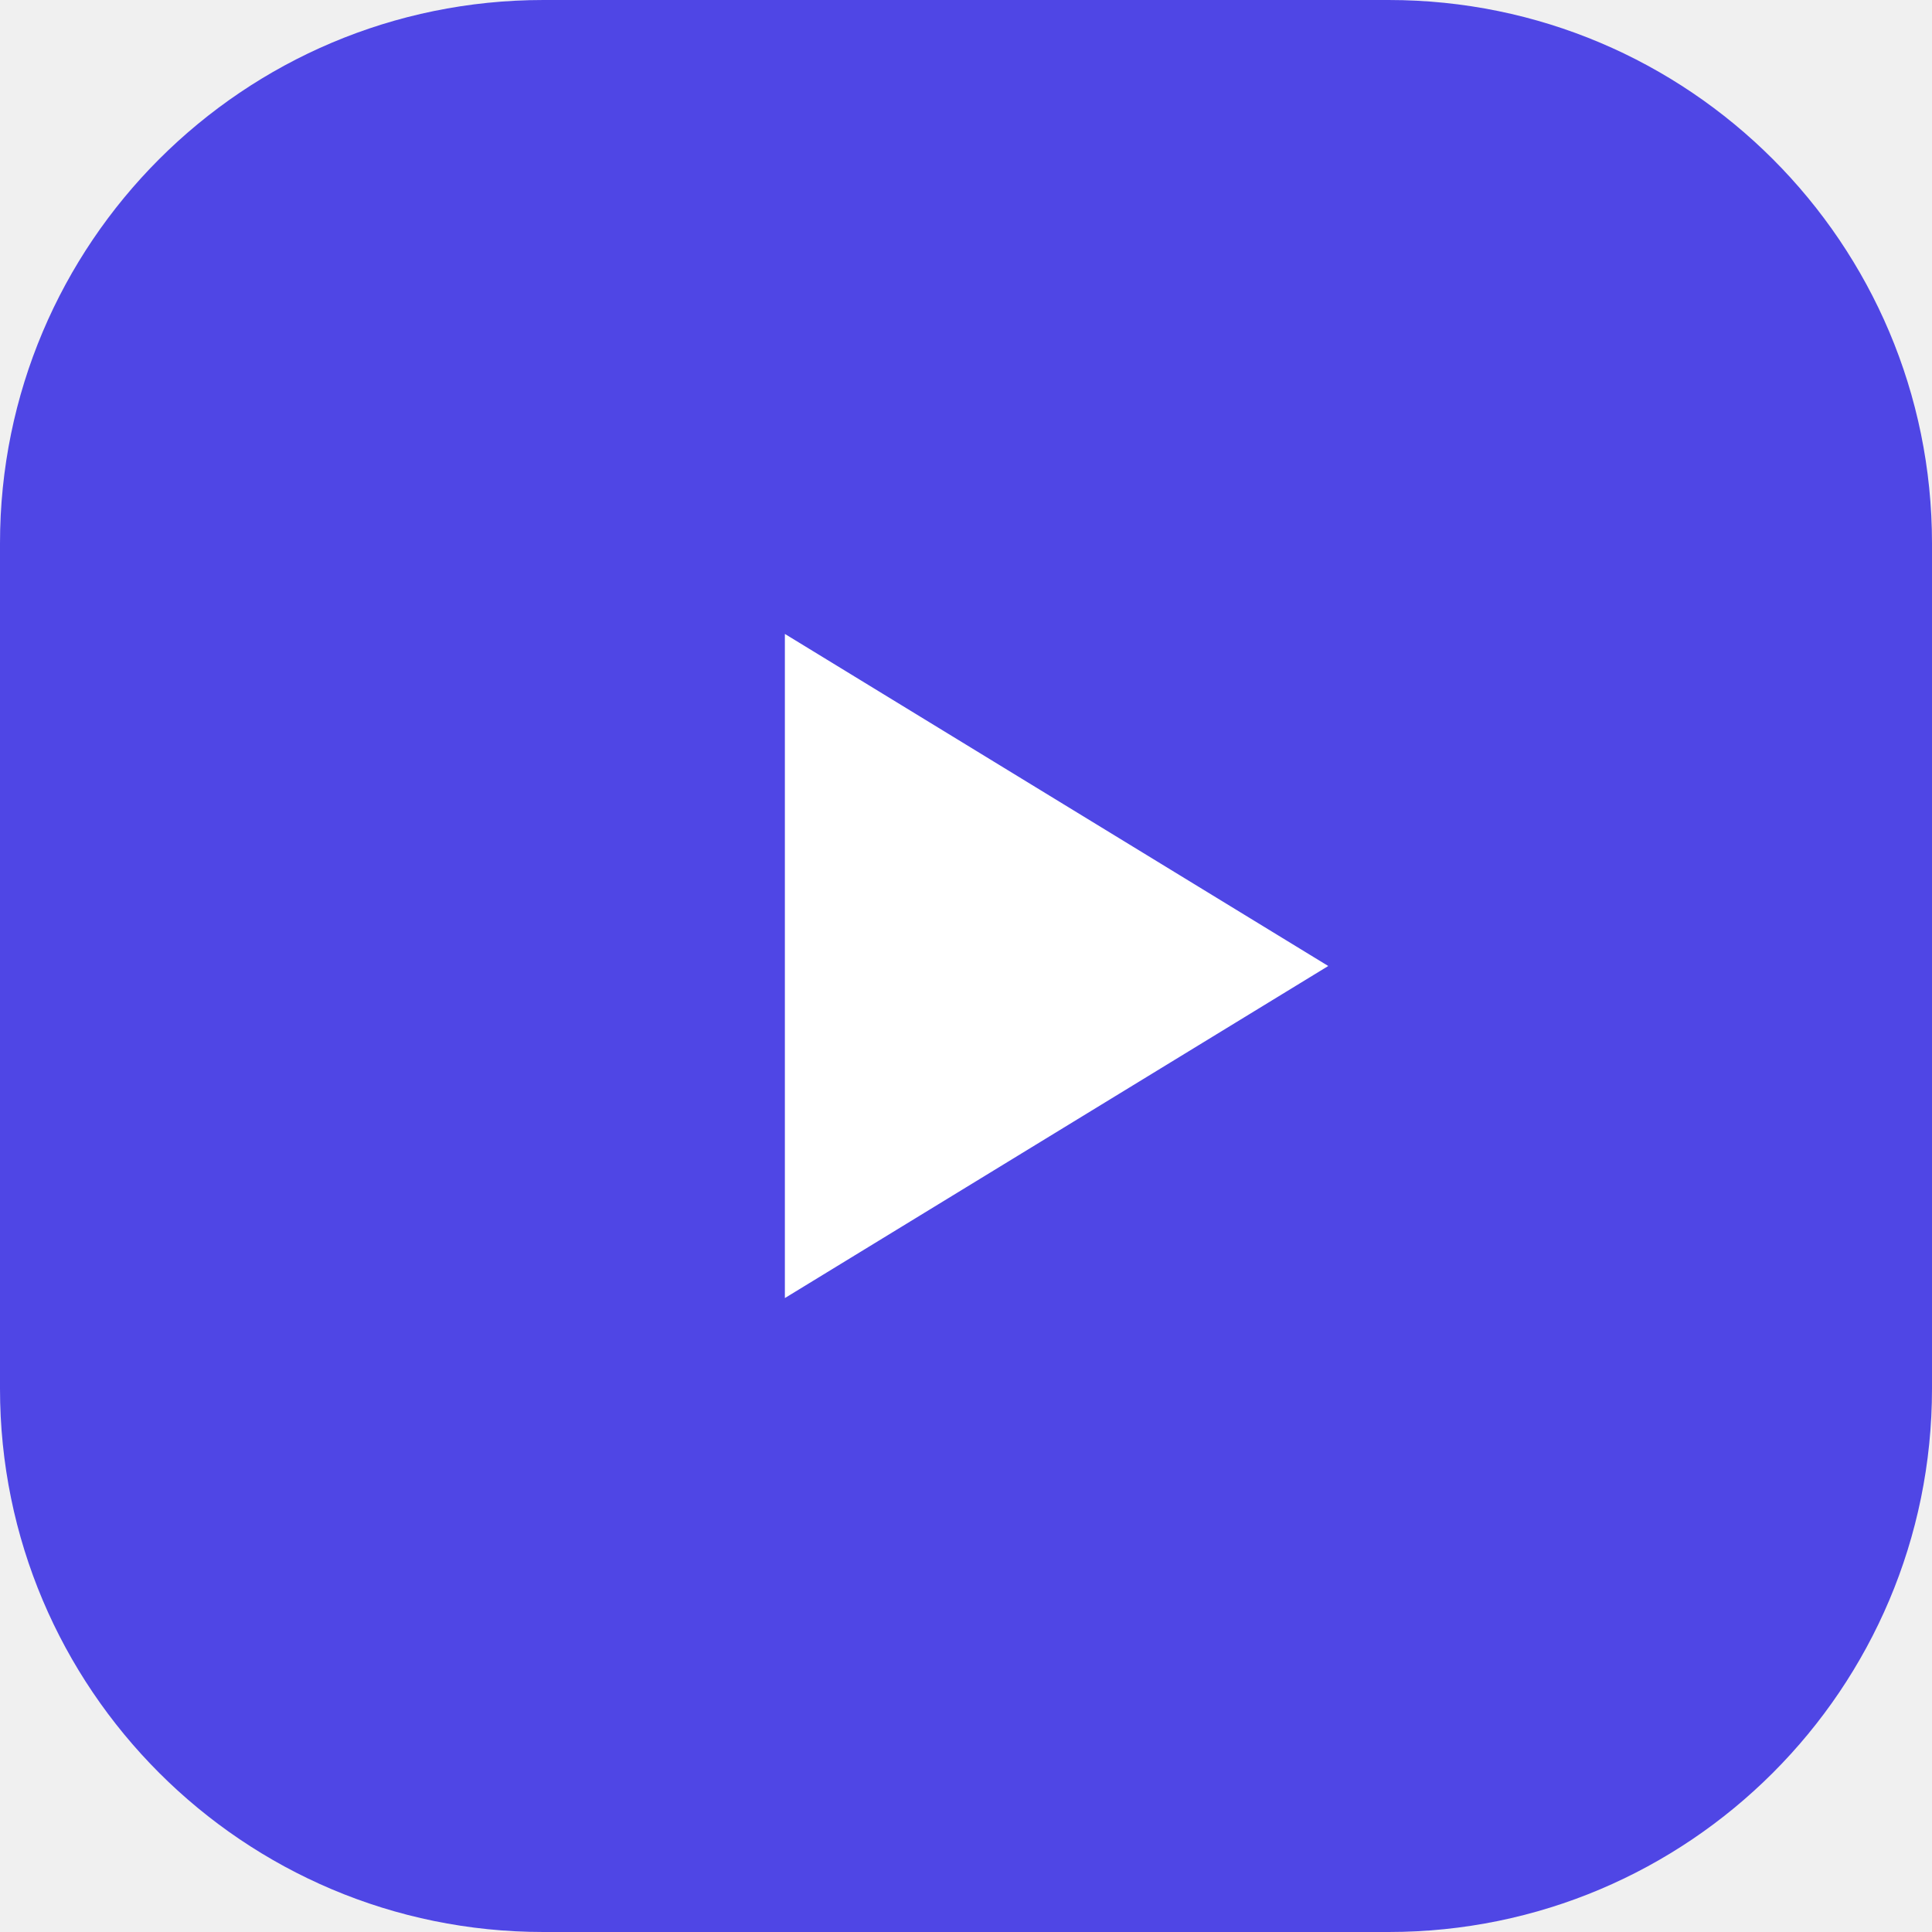
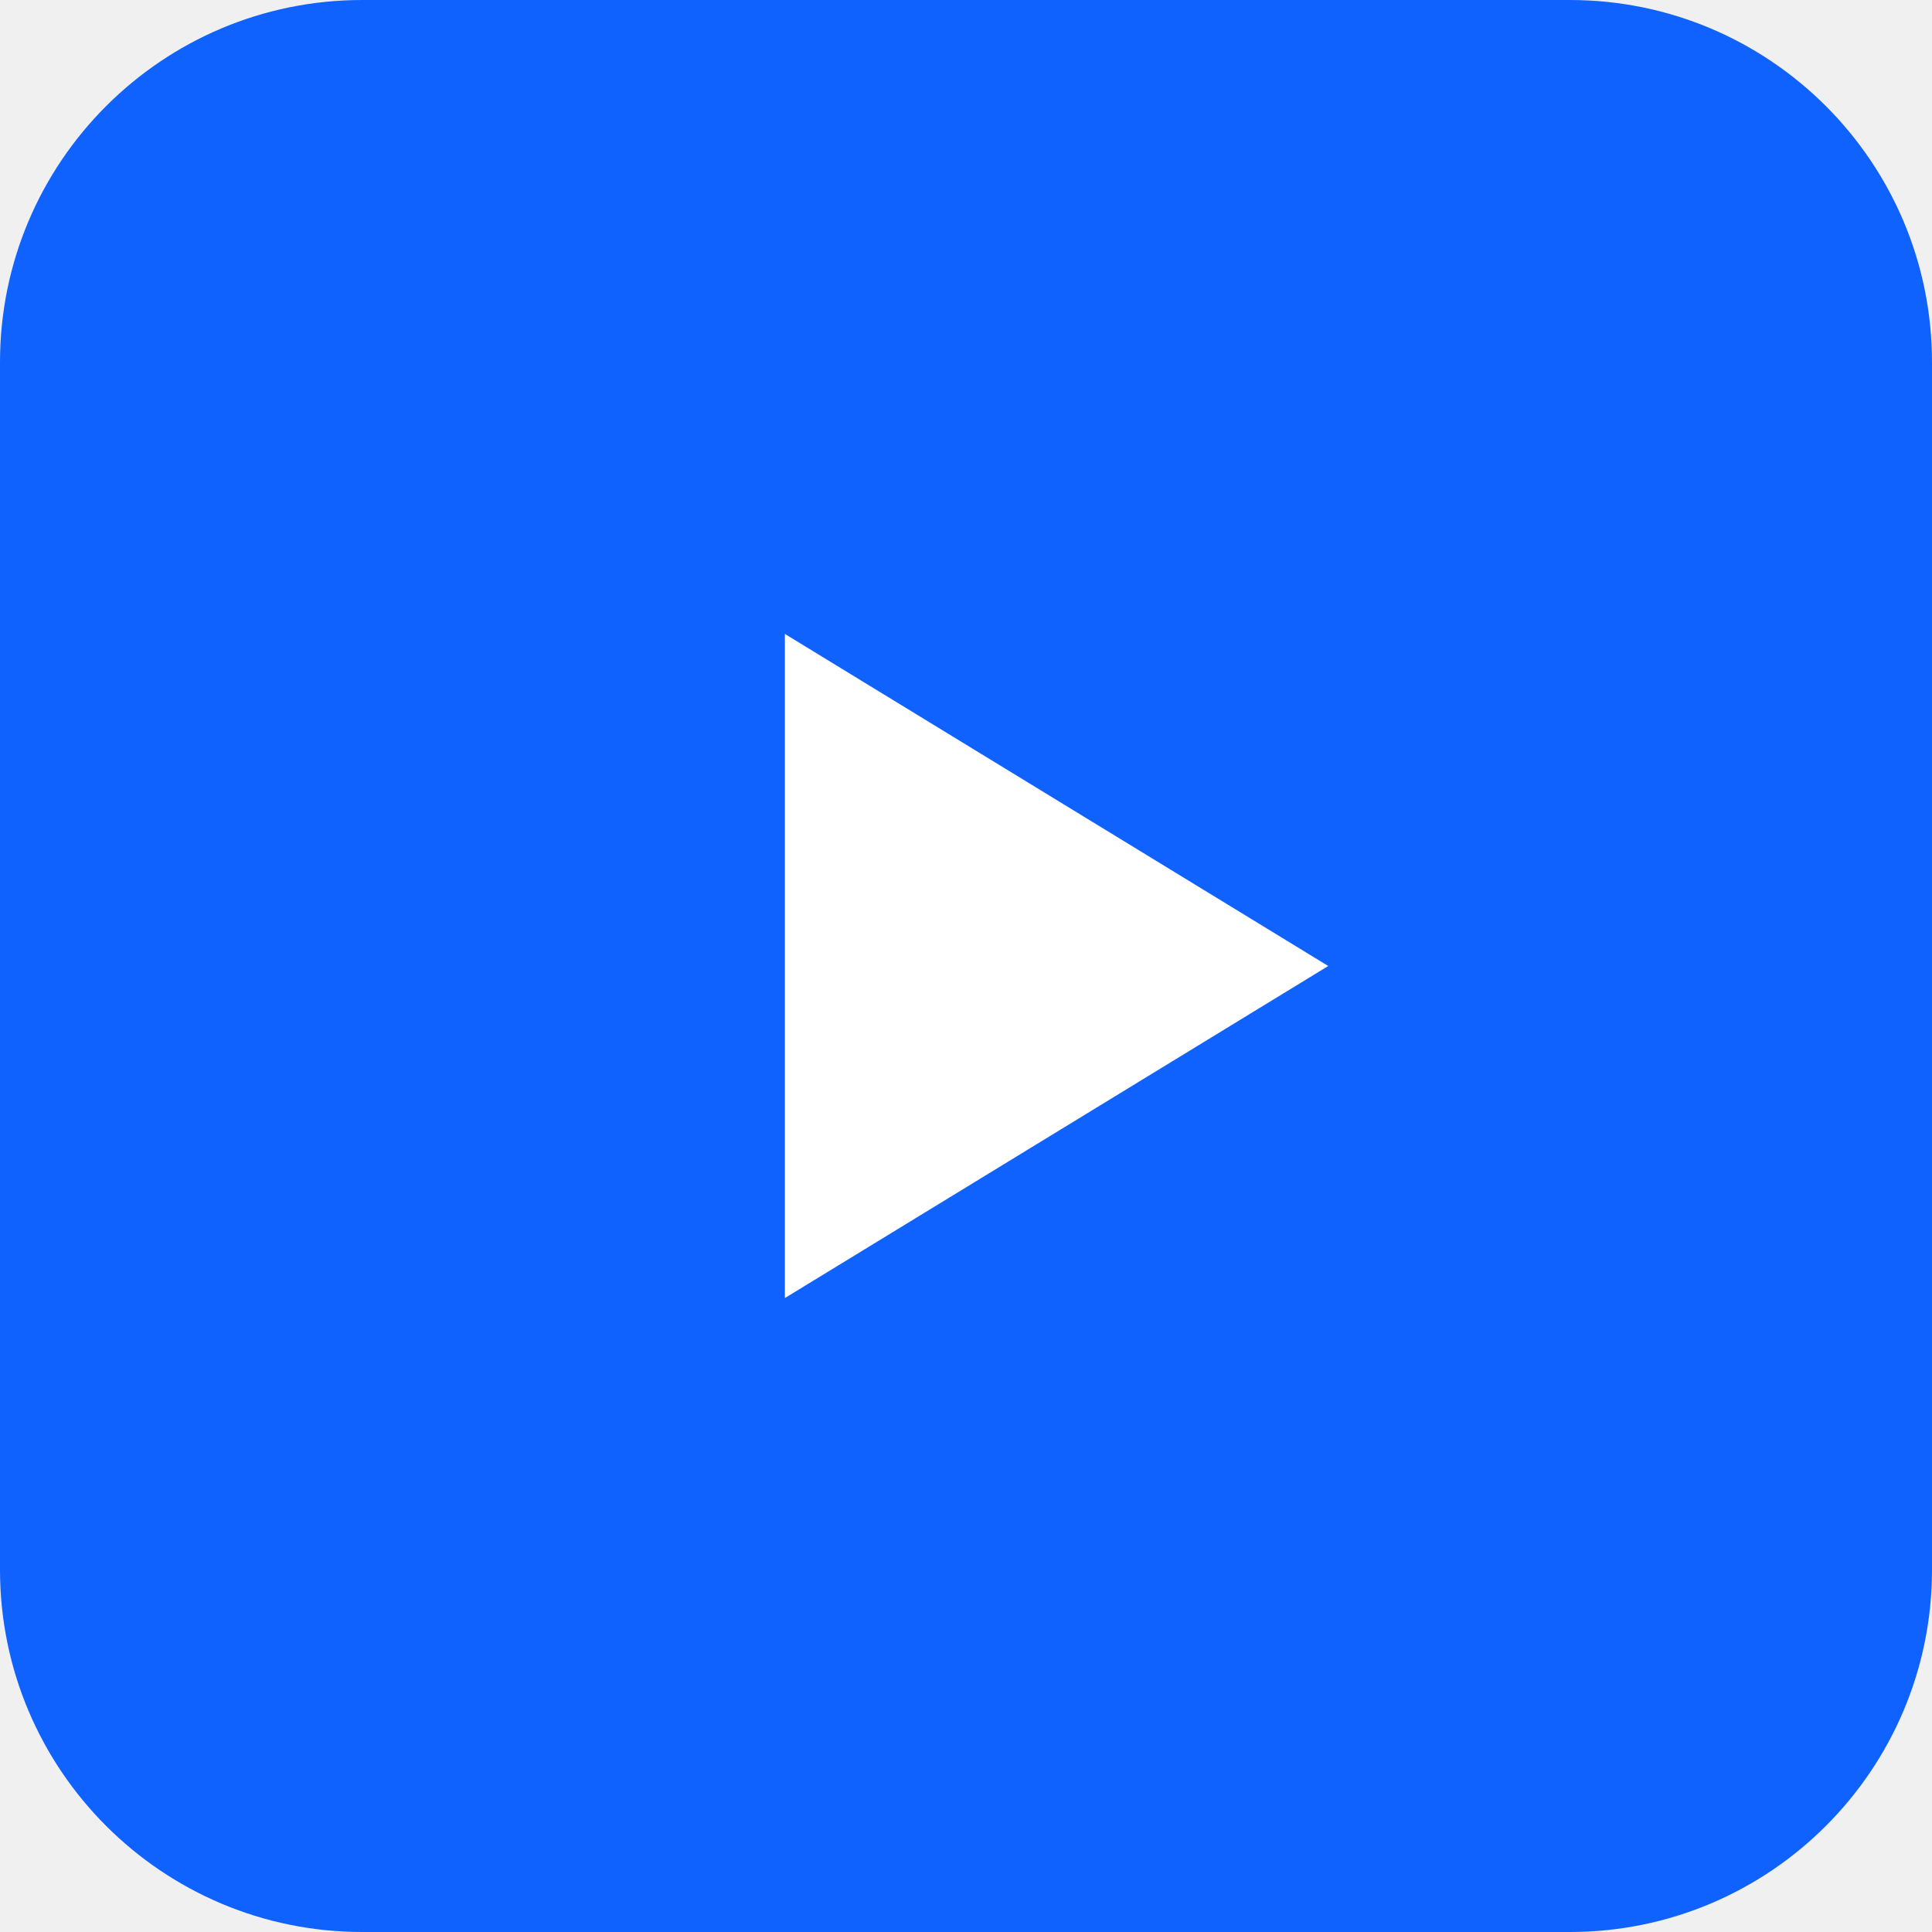
<svg xmlns="http://www.w3.org/2000/svg" viewBox="0 0 32 32" width="32" height="32">
-   <rect x="0" y="0" width="32" height="32" rx="9" fill="#4f46e5" />
+   <rect x="0" y="0" width="32" height="32" rx="6" fill="#0f62fe" />
  <path d="M13 10.5v11l9-5.5z" fill="#ffffff" />
</svg>
